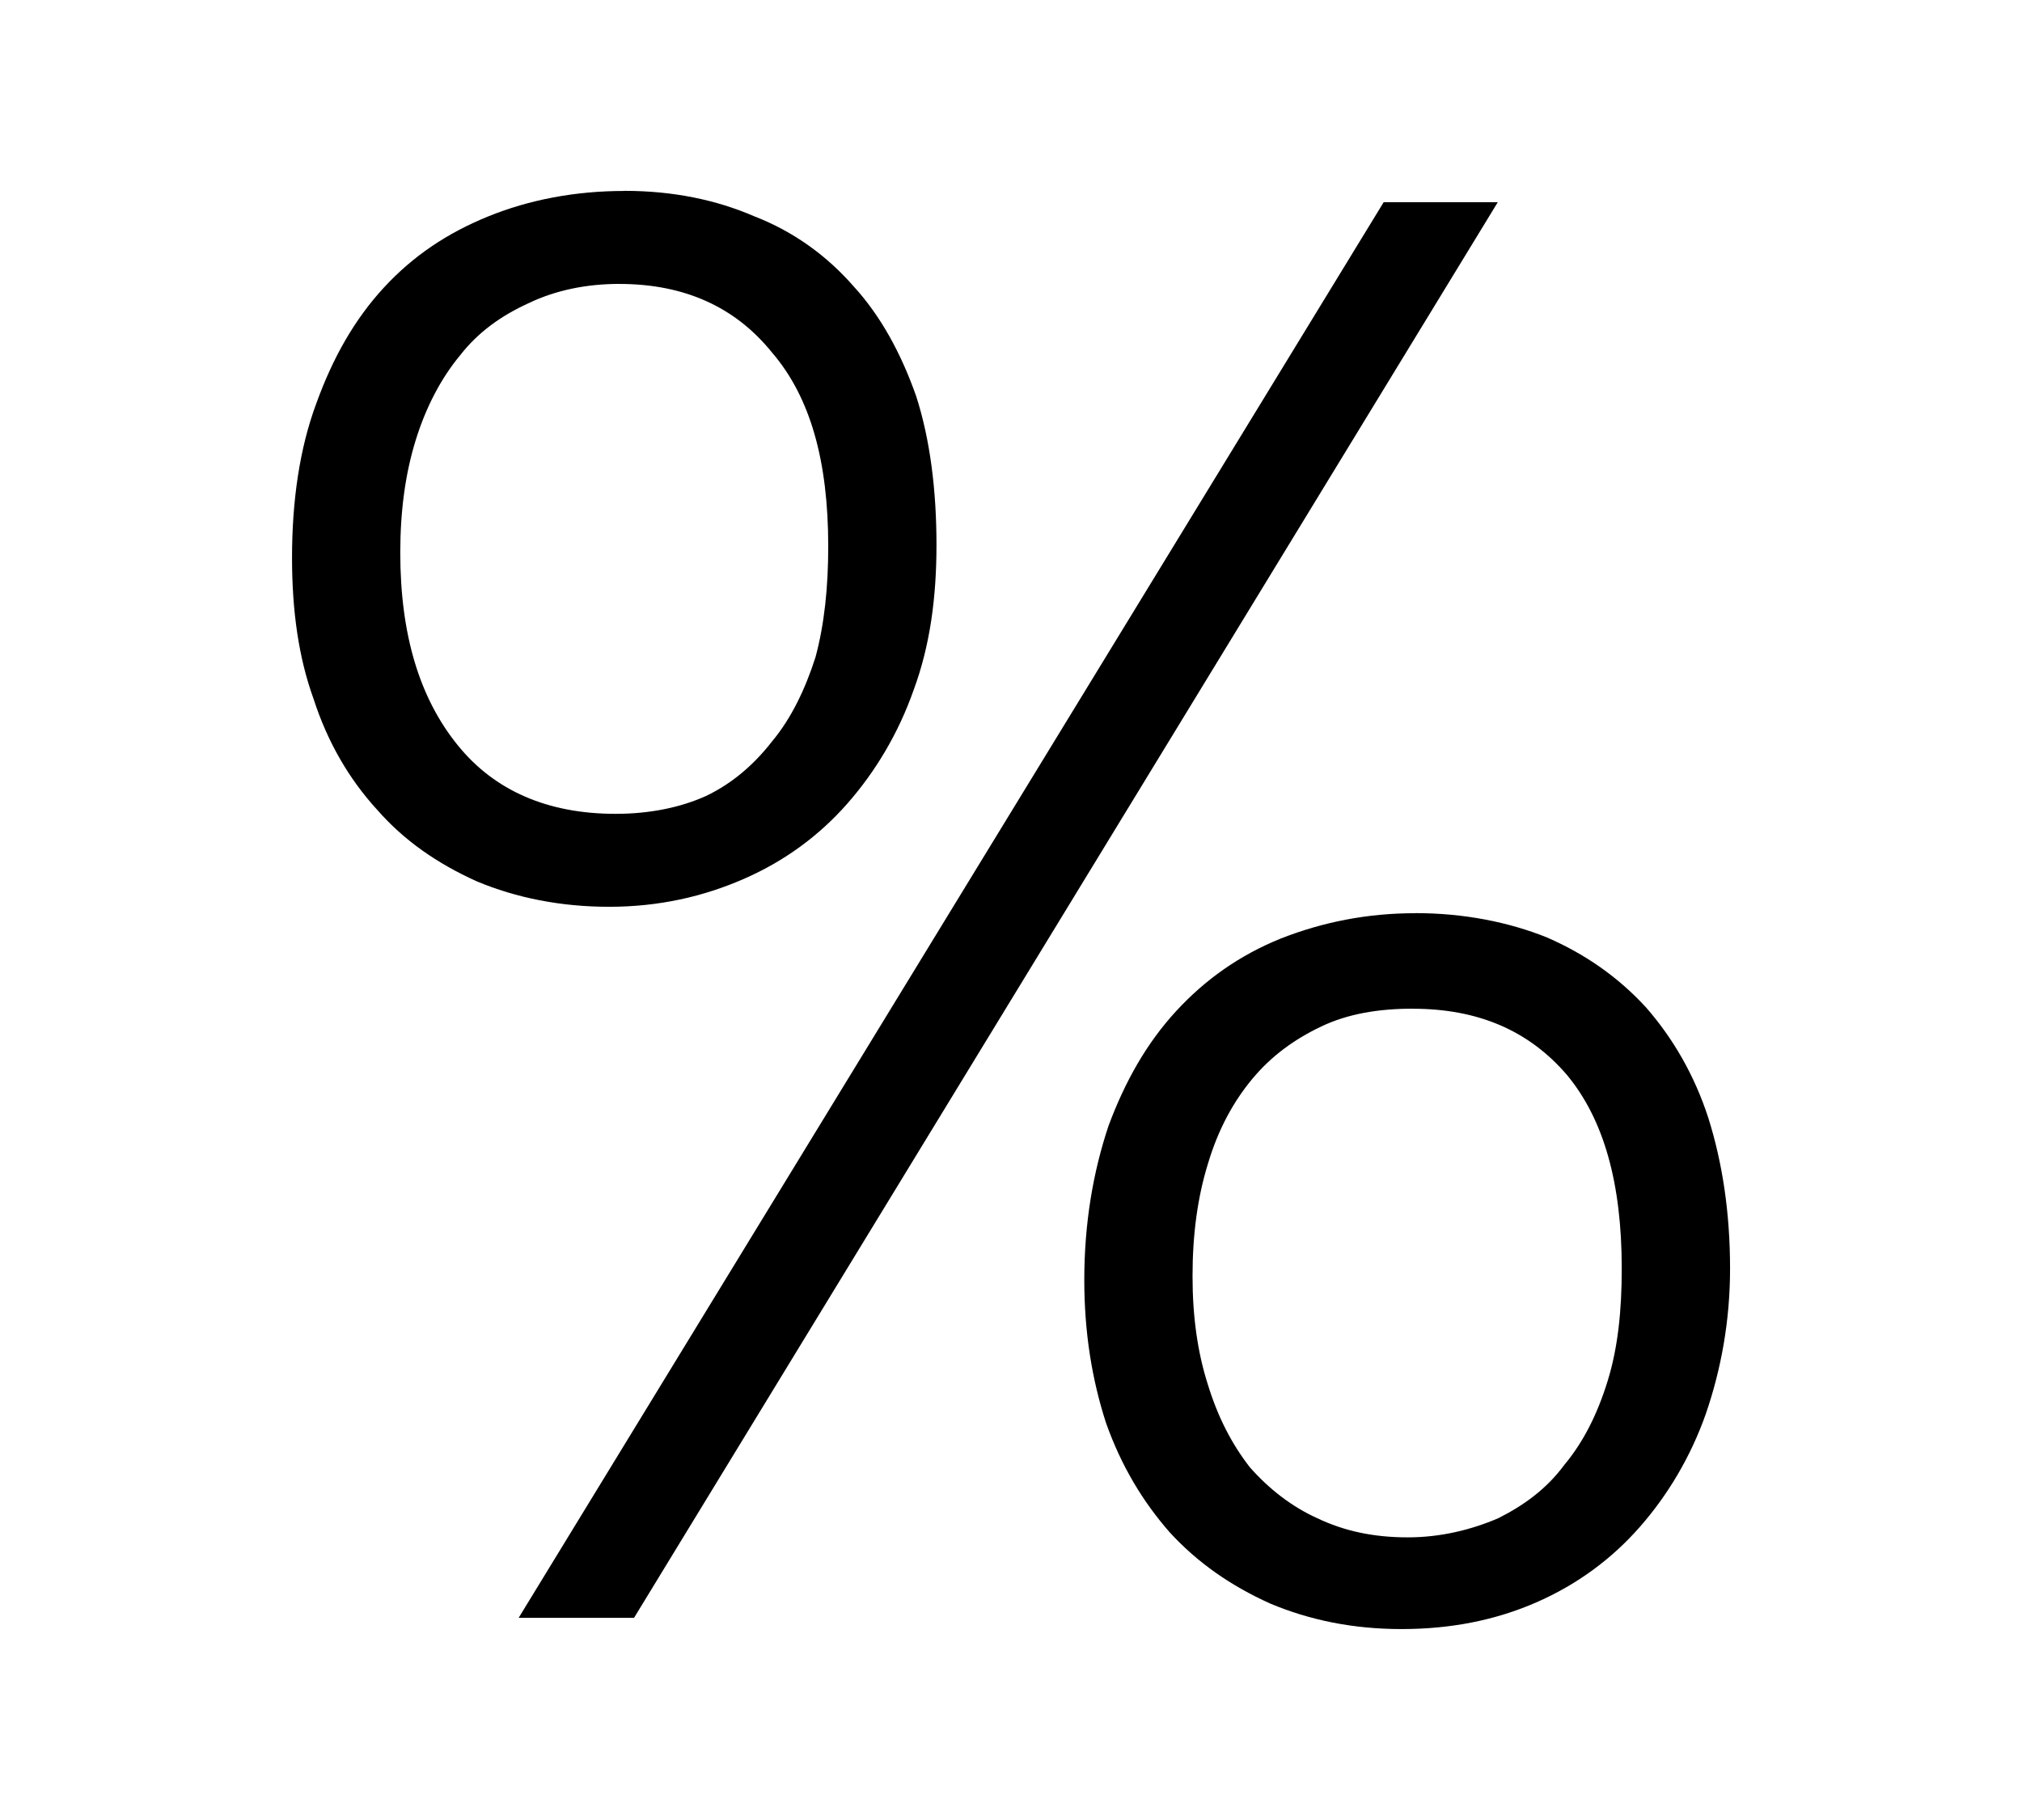
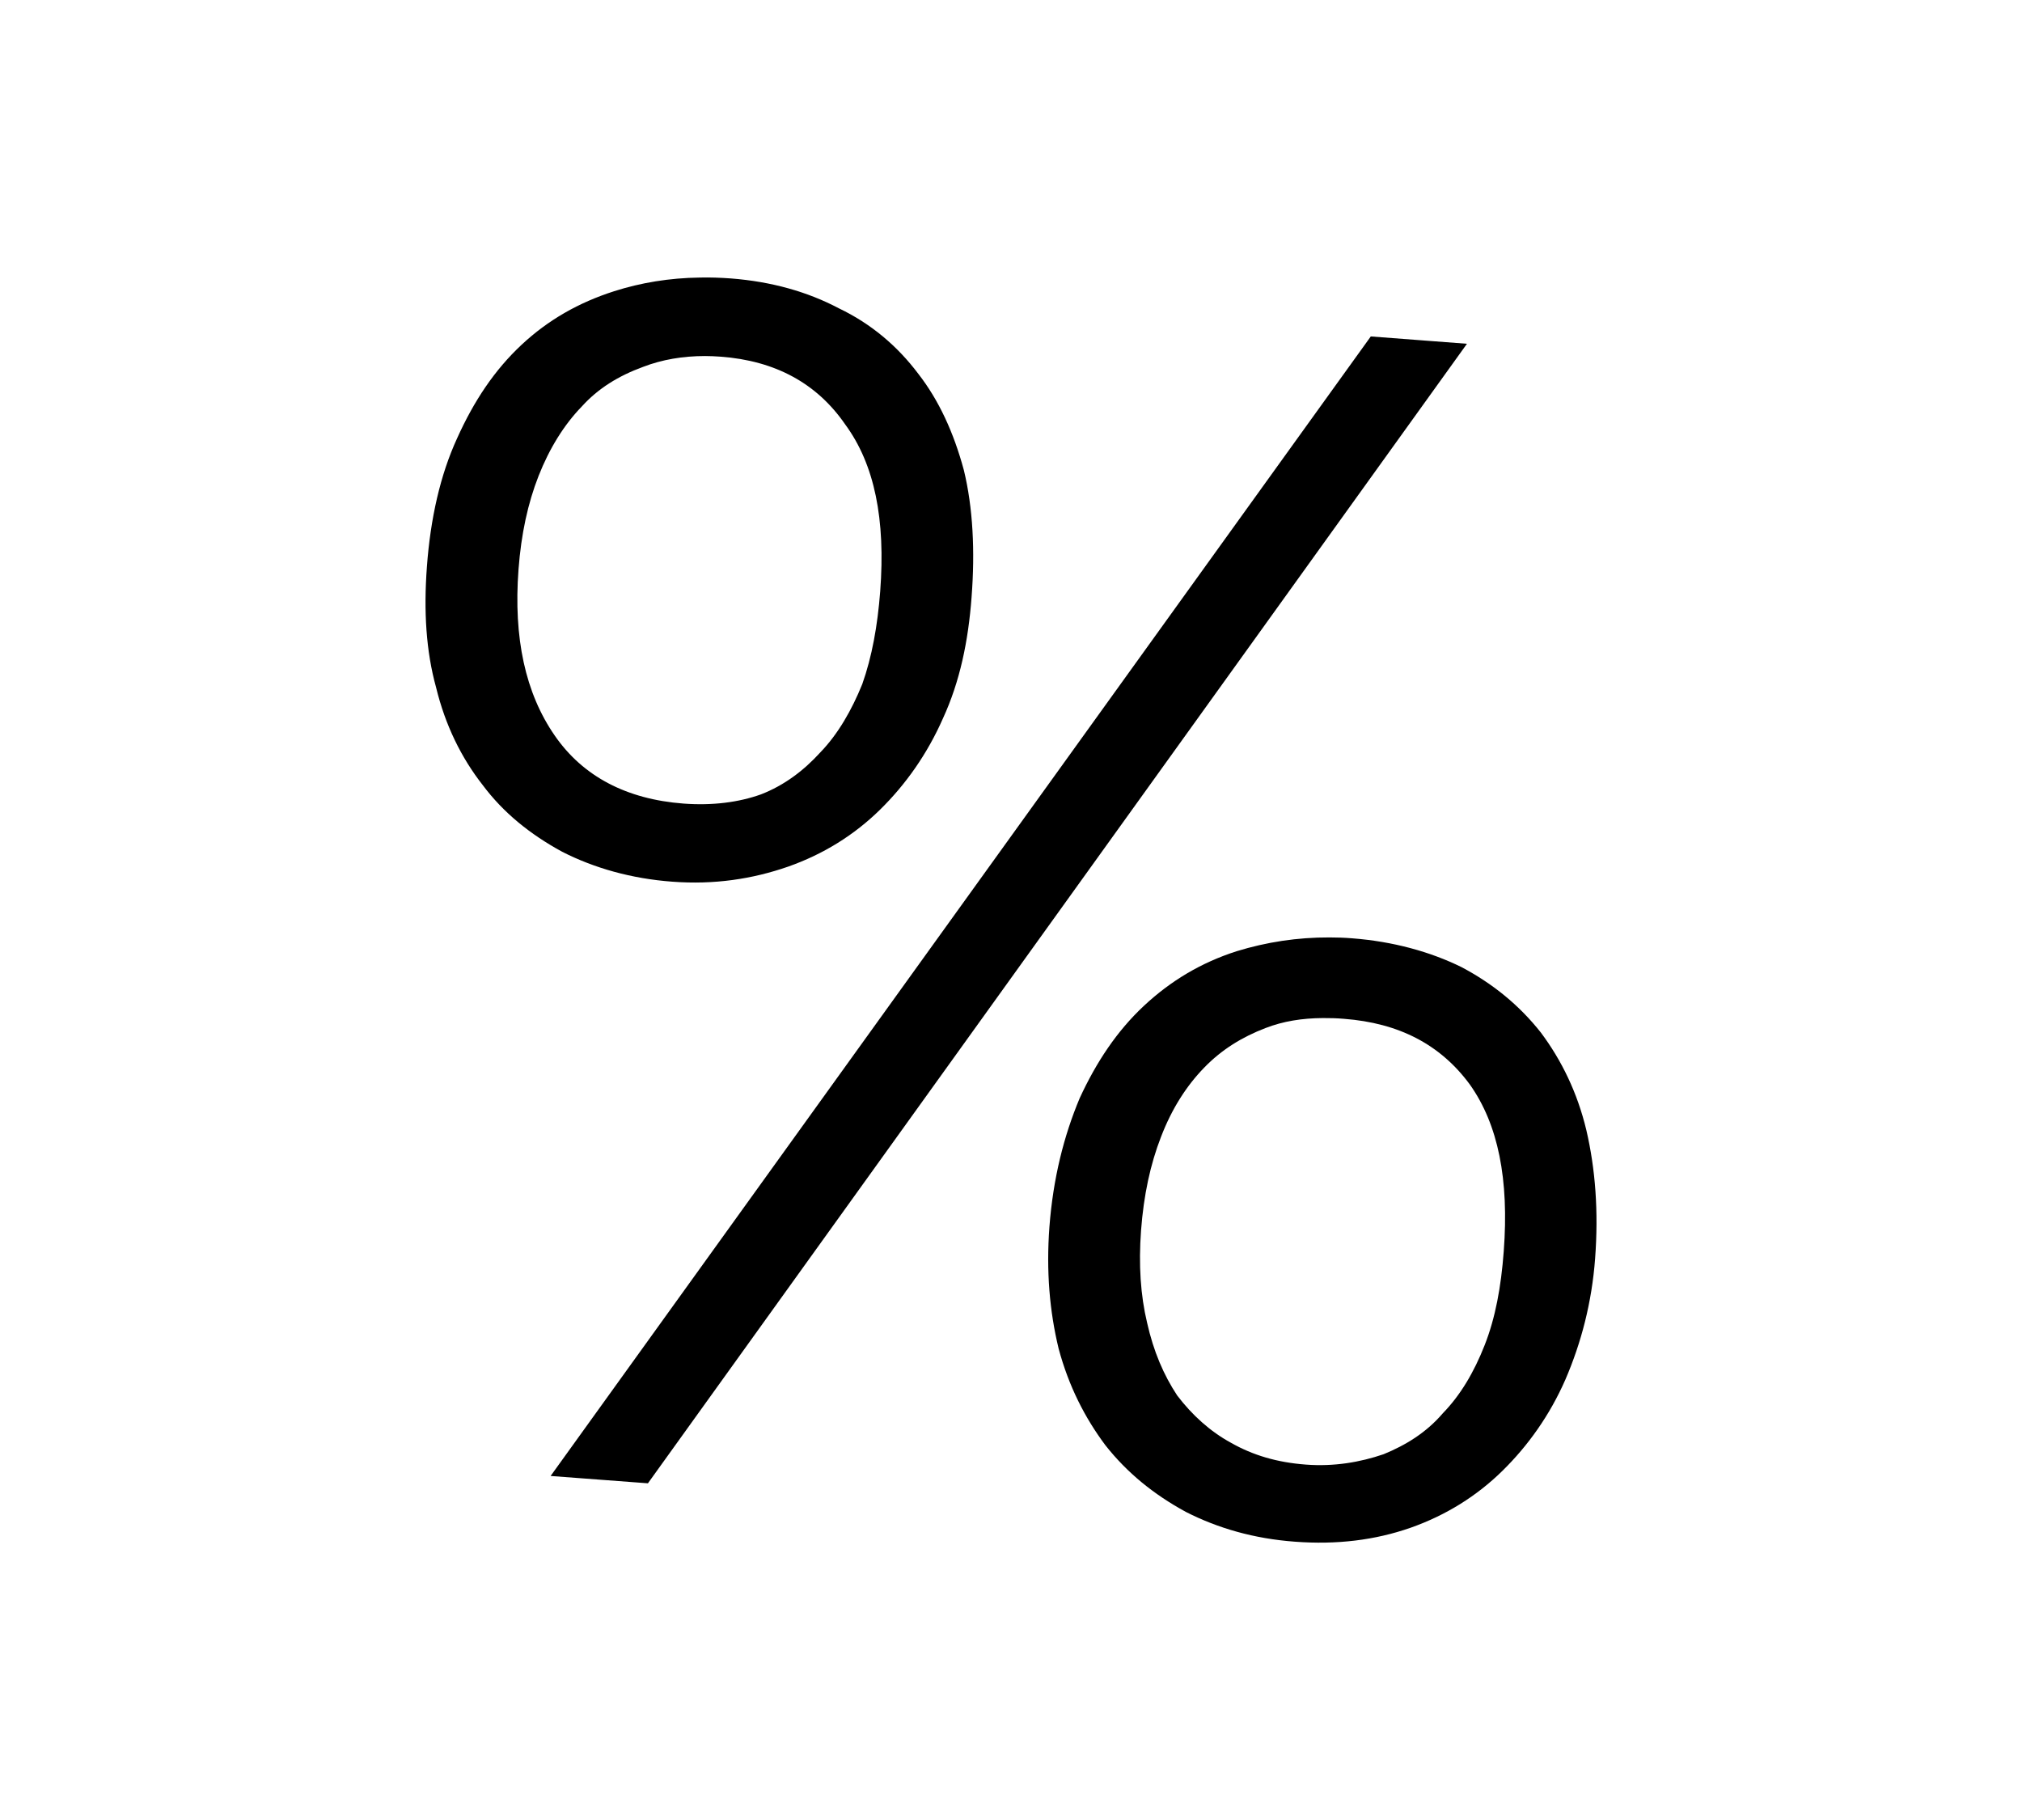
- <svg xmlns="http://www.w3.org/2000/svg" width="60" height="54" version="1.1" viewBox="0 0 16 14">
-   <g transform="matrix(.26667 0 0 .26667 -5.3333 -6.3333)">
-     <path d="m38.529 28.665c-1.474 0-2.835.265-4.044.756-1.209.491-2.23 1.172-3.099 2.116s-1.512 2.079-2.003 3.439c-.491 1.323-.718 2.872-.718 4.573 0 1.55.189 2.948.642 4.195.416 1.285 1.058 2.381 1.89 3.288.794.907 1.776 1.587 2.948 2.116 1.172.491 2.494.756 3.931.756 1.474 0 2.797-.302 4.006-.832 1.209-.529 2.23-1.285 3.061-2.23s1.512-2.079 1.965-3.364c.491-1.323.68-2.759.68-4.309 0-1.625-.189-3.137-.605-4.422-.454-1.285-1.058-2.381-1.852-3.25-.794-.907-1.776-1.625-2.948-2.079-1.134-.491-2.419-.756-3.855-.756zm-.151 2.759c1.928 0 3.439.68 4.535 2.041 1.134 1.323 1.663 3.213 1.663 5.745 0 1.21-.113 2.306-.378 3.288-.302.945-.718 1.814-1.285 2.494-.529.68-1.172 1.247-1.965 1.625-.756.34-1.663.529-2.683.529-2.003 0-3.591-.68-4.687-2.041-1.134-1.398-1.701-3.288-1.701-5.707 0-1.247.151-2.343.454-3.326.302-.983.756-1.852 1.323-2.532.529-.68 1.21-1.172 2.041-1.55.794-.378 1.701-.567 2.683-.567z" />
-     <path d="m38.814 71h-3.424l25.667-42h3.386z" />
-     <path d="m62 50.094c-1.436 0-2.759.265-4.006.756-1.209.491-2.23 1.209-3.099 2.154s-1.512 2.079-2.003 3.402c-.454 1.361-.718 2.872-.718 4.573 0 1.55.227 2.948.643 4.233.454 1.285 1.096 2.343 1.89 3.25.832.907 1.814 1.587 2.986 2.116 1.172.491 2.457.756 3.893.756 1.474 0 2.797-.265 4.006-.794 1.209-.529 2.23-1.285 3.061-2.23s1.512-2.079 1.965-3.364c.454-1.323.718-2.759.718-4.309 0-1.663-.227-3.137-.642-4.46-.416-1.285-1.058-2.381-1.852-3.288-.832-.907-1.814-1.587-2.948-2.079-1.134-.454-2.457-.718-3.893-.718zm-.076 2.835c1.928 0 3.439.643 4.573 1.965 1.096 1.323 1.625 3.213 1.625 5.745 0 1.247-.113 2.343-.416 3.326-.302.983-.718 1.814-1.285 2.494-.529.718-1.21 1.209-1.965 1.587-.794.34-1.701.567-2.683.567-1.02 0-1.89-.189-2.683-.567-.756-.34-1.436-.869-2.003-1.512-.529-.68-.945-1.474-1.247-2.457-.302-.945-.454-2.003-.454-3.213 0-1.247.151-2.343.454-3.326.302-1.02.756-1.852 1.323-2.532s1.247-1.172 2.041-1.55c.794-.378 1.701-.529 2.721-.529z" />
-   </g>
+ <svg xmlns="http://www.w3.org/2000/svg" width="60" height="54" version="1.1" viewBox="0 0 16 14" id="svg1827">
+   <defs id="defs1831" />
+   <path id="path1819-9" style="fill:#000000;stroke-width:0.226;stroke:none" d="M 5.538,1.996 C 5.297,1.999 5.07,2.037 4.86,2.104 4.579,2.194 4.338,2.331 4.127,2.528 3.915,2.726 3.751,2.97 3.617,3.268 3.484,3.557 3.406,3.902 3.378,4.285 c -0.026,0.349 -0.007,0.667 0.073,0.955 0.072,0.296 0.198,0.554 0.369,0.772 0.163,0.218 0.373,0.388 0.628,0.527 0.255,0.13 0.549,0.213 0.872,0.237 0.332,0.025 0.634,-0.021 0.916,-0.119 0.281,-0.099 0.524,-0.251 0.727,-0.45 C 7.166,6.008 7.338,5.765 7.462,5.483 7.595,5.194 7.662,4.874 7.688,4.525 7.716,4.16 7.699,3.816 7.627,3.52 7.547,3.223 7.429,2.966 7.266,2.757 7.102,2.539 6.893,2.361 6.637,2.239 6.391,2.109 6.106,2.028 5.783,2.003 5.7,1.997 5.618,1.994 5.538,1.996 Z m 5.309,0.466 -6.49,9.016 0.77,0.058 6.481,-9.016 z M 5.579,2.617 c 0.04,4.58e-5 0.081,0.002 0.123,0.005 C 6.135,2.654 6.464,2.833 6.688,3.158 6.921,3.475 7.008,3.909 6.965,4.479 6.944,4.751 6.9,4.996 6.823,5.213 6.739,5.42 6.631,5.608 6.492,5.752 6.361,5.896 6.207,6.013 6.022,6.085 5.846,6.148 5.639,6.175 5.409,6.158 4.959,6.124 4.613,5.944 4.389,5.619 4.158,5.285 4.062,4.85 4.103,4.305 4.124,4.025 4.177,3.781 4.262,3.565 4.347,3.349 4.463,3.161 4.603,3.017 4.733,2.873 4.894,2.774 5.088,2.703 5.238,2.645 5.403,2.617 5.579,2.617 Z m 4.942,4.6 c -0.256,-0.001 -0.5,0.037 -0.735,0.109 -0.281,0.09 -0.522,0.234 -0.734,0.432 C 8.84,7.956 8.676,8.201 8.543,8.49 8.418,8.788 8.333,9.124 8.304,9.507 c -0.026,0.349 0.001,0.667 0.073,0.964 0.08,0.297 0.207,0.546 0.37,0.764 0.172,0.218 0.381,0.388 0.636,0.527 0.255,0.13 0.54,0.212 0.863,0.236 0.332,0.025 0.634,-0.012 0.915,-0.11 0.281,-0.099 0.524,-0.251 0.727,-0.45 0.203,-0.199 0.376,-0.442 0.499,-0.723 0.125,-0.29 0.209,-0.609 0.235,-0.957 0.028,-0.374 0.002,-0.71 -0.069,-1.015 C 12.482,8.445 12.356,8.188 12.193,7.97 12.021,7.752 11.811,7.582 11.565,7.452 11.317,7.33 11.024,7.249 10.7,7.224 c -0.061,-0.005 -0.121,-0.007 -0.18,-0.007 z m -0.054,0.638 c 0.055,-4.25e-4 0.111,0.001 0.168,0.006 0.434,0.033 0.763,0.203 0.996,0.52 0.224,0.316 0.311,0.75 0.268,1.32 -0.021,0.281 -0.066,0.526 -0.151,0.742 -0.085,0.216 -0.192,0.396 -0.331,0.539 -0.131,0.153 -0.293,0.252 -0.469,0.324 -0.184,0.063 -0.392,0.099 -0.614,0.082 -0.23,-0.017 -0.422,-0.075 -0.594,-0.173 -0.164,-0.089 -0.308,-0.22 -0.425,-0.374 C 9.208,10.679 9.128,10.493 9.077,10.266 9.025,10.049 9.009,9.808 9.029,9.536 9.05,9.255 9.103,9.011 9.187,8.795 9.273,8.571 9.389,8.391 9.528,8.248 9.667,8.104 9.829,8.005 10.014,7.934 10.153,7.88 10.303,7.856 10.467,7.855 Z" />
</svg>
